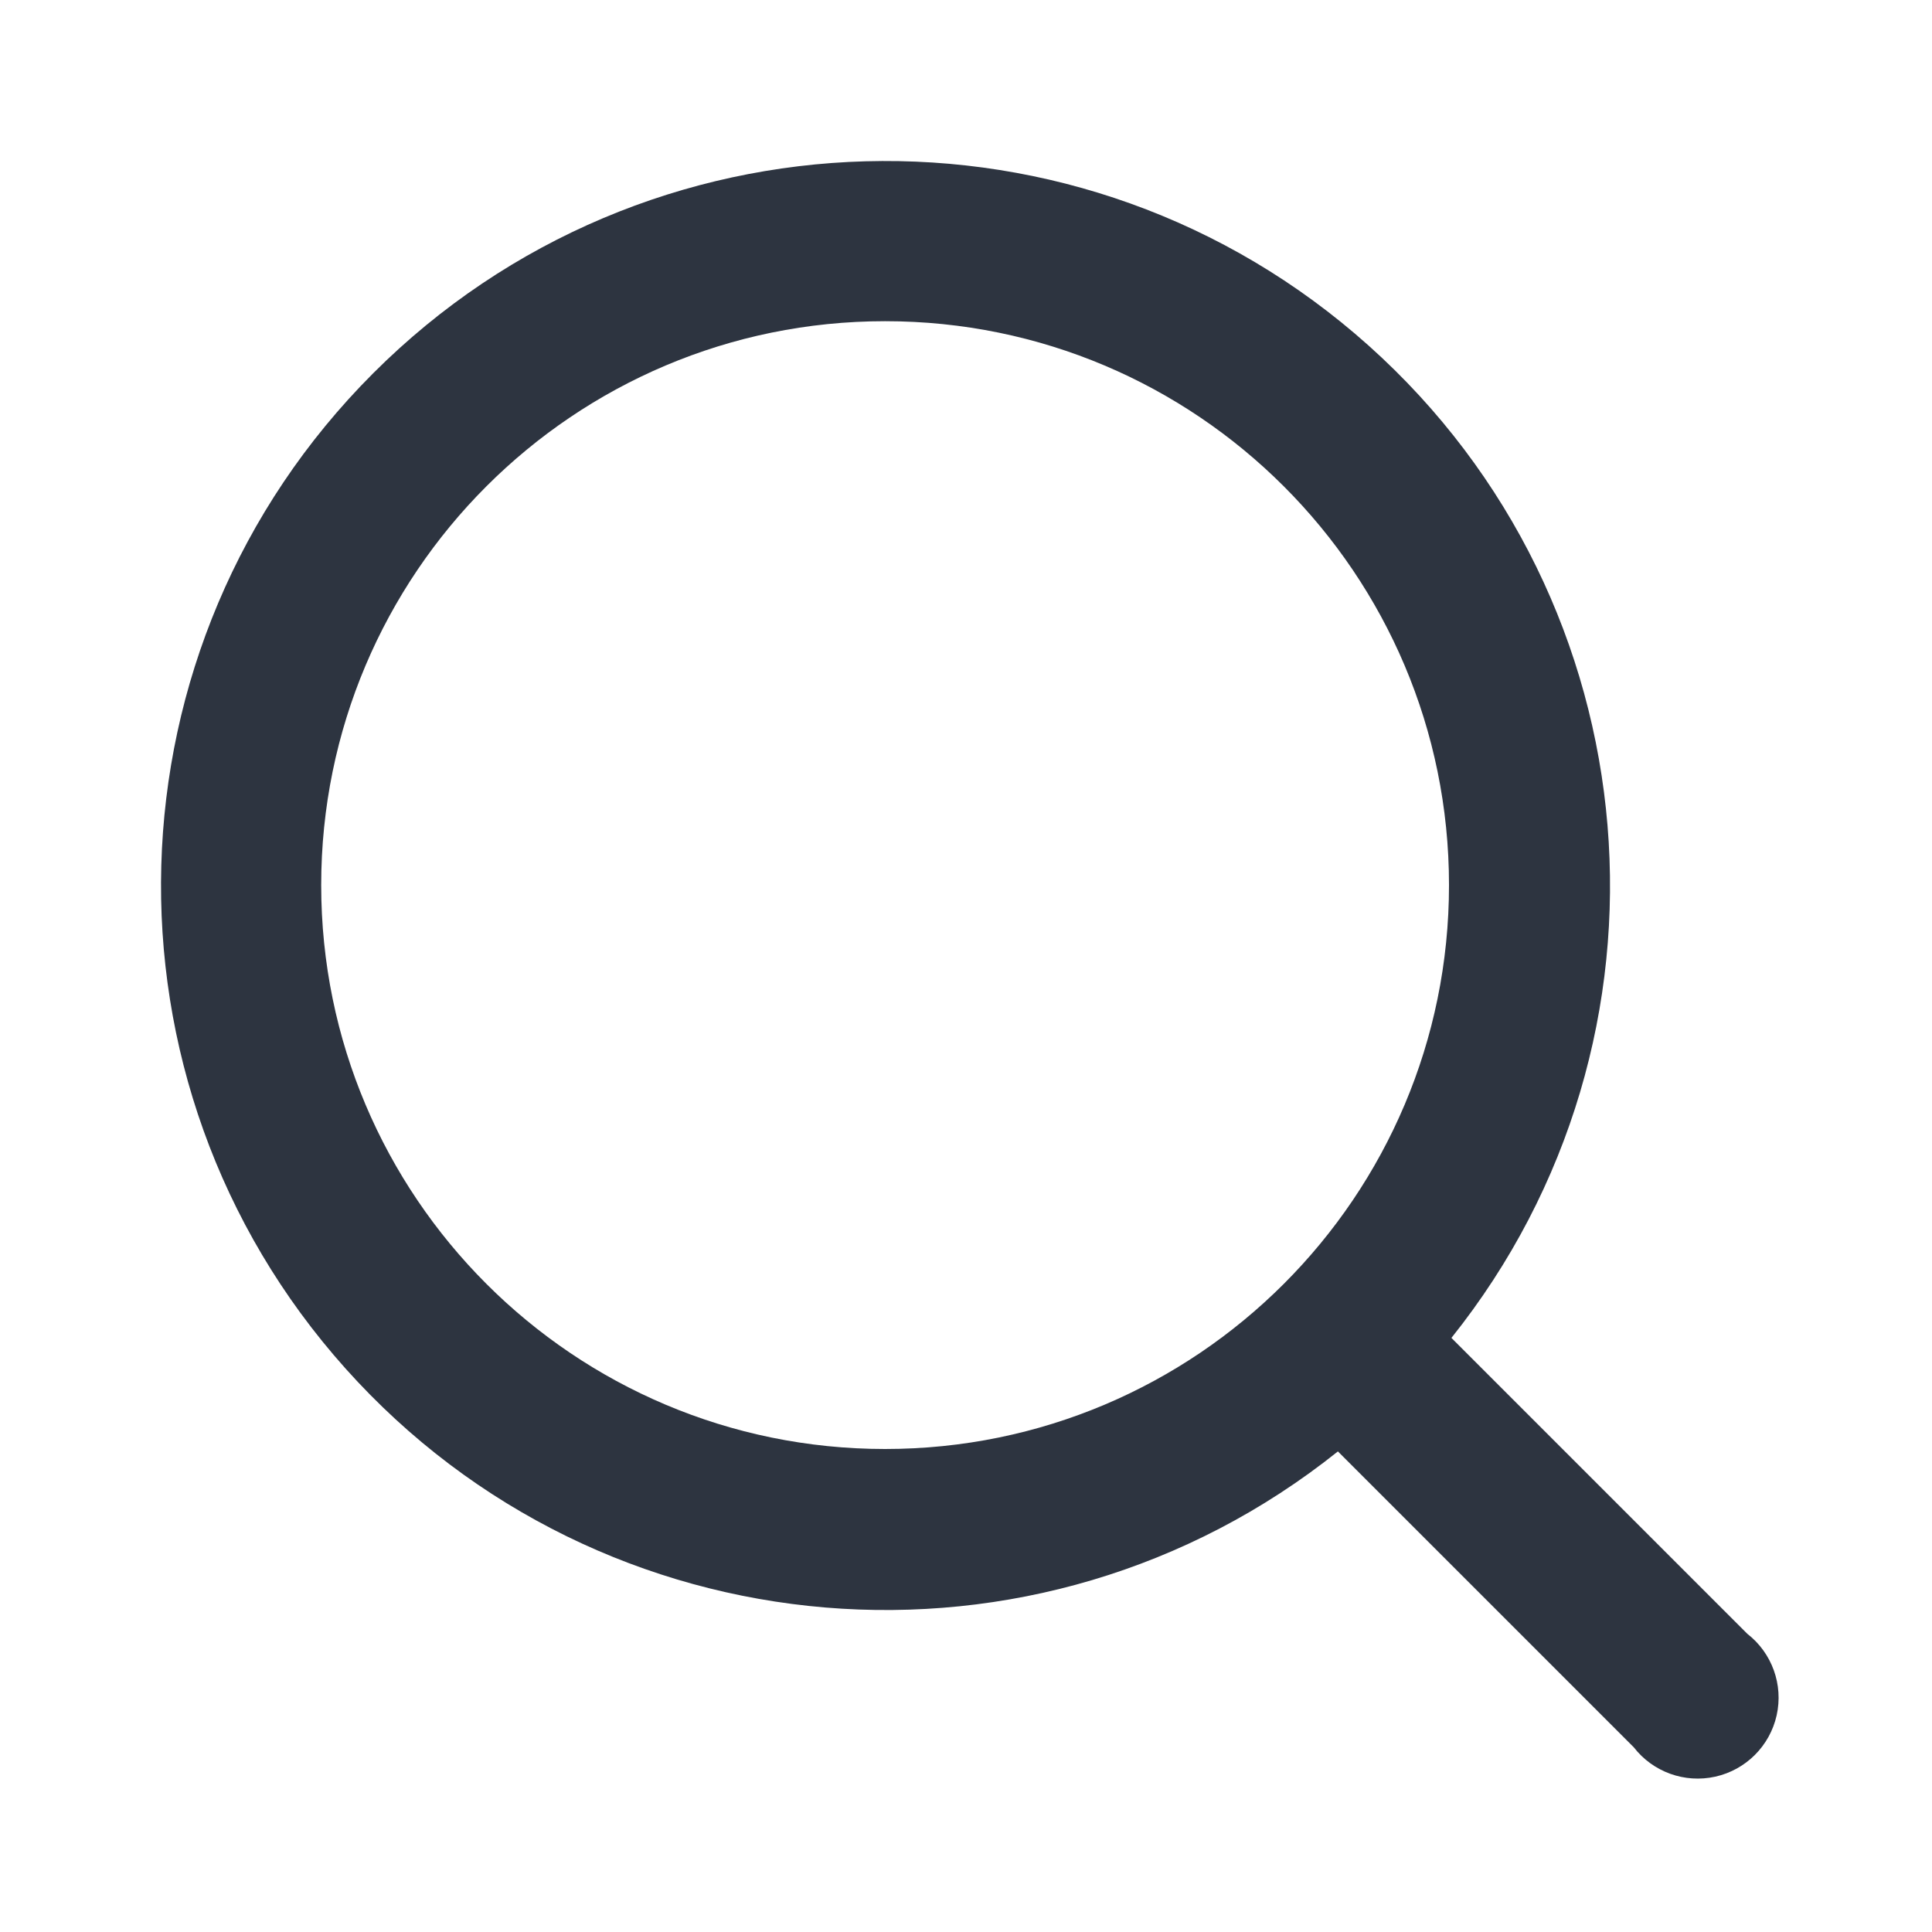
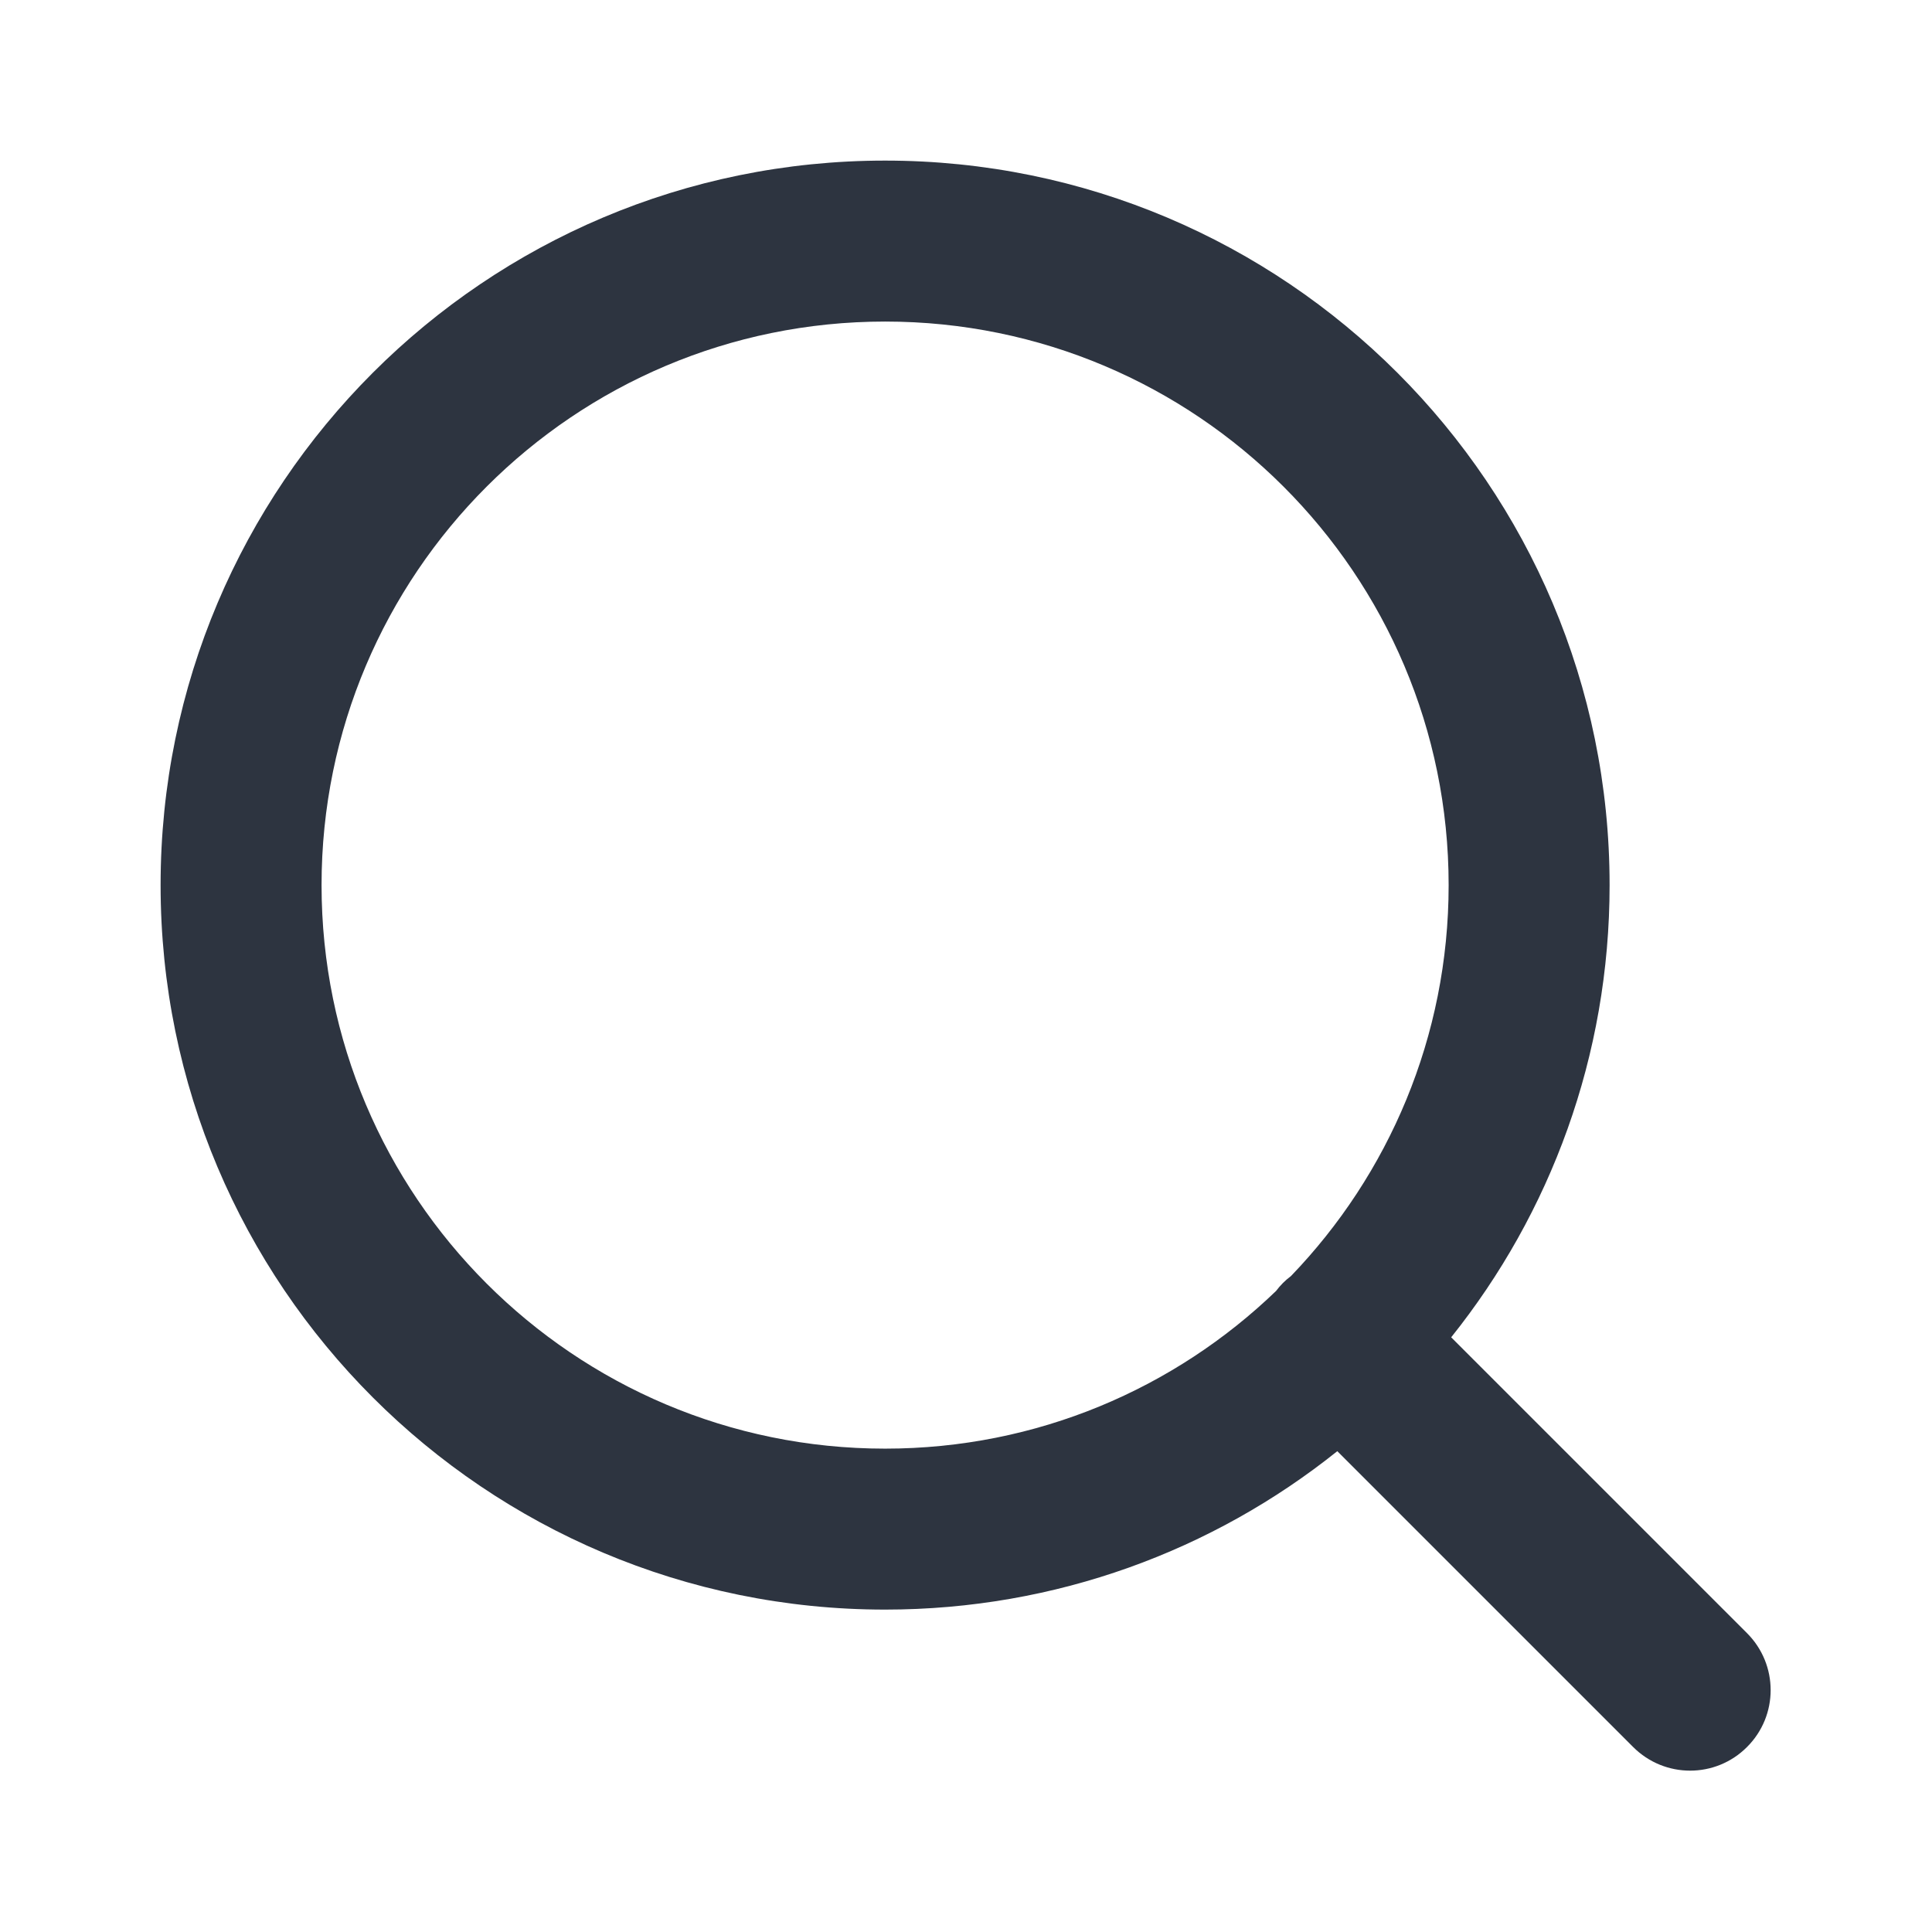
- <svg xmlns="http://www.w3.org/2000/svg" width="16" height="16" fill="none">
-   <path fill-rule="evenodd" clip-rule="evenodd" d="M2.66 7.33a4.67 4.67 0 1 1 9.34 0 4.67 4.67 0 0 1-9.34 0Zm8.42 4.69a6 6 0 1 1 .94-.94l2.45 2.45a.67.67 0 1 1-.94.94l-2.45-2.45Z" fill="#2D3440" />
+ <svg xmlns="http://www.w3.org/2000/svg" width="16" height="16" viewBox="0 0 16 16" fill="none">
+   <path fill-rule="evenodd" clip-rule="evenodd" d="M2.663 7.33C2.663 4.753 4.753 2.663 7.33 2.663C9.907 2.663 11.997 4.753 11.997 7.33C11.997 8.587 11.499 9.729 10.691 10.568C10.668 10.585 10.646 10.604 10.625 10.625C10.604 10.646 10.585 10.668 10.568 10.691C9.728 11.5 8.587 11.997 7.33 11.997C4.753 11.997 2.663 9.907 2.663 7.33ZM11.075 12.018C10.049 12.839 8.747 13.33 7.33 13.33C4.016 13.33 1.33 10.644 1.33 7.33C1.33 4.016 4.016 1.33 7.33 1.33C10.644 1.33 13.33 4.016 13.33 7.33C13.33 8.747 12.839 10.049 12.018 11.075L14.468 13.525C14.729 13.786 14.729 14.208 14.468 14.468C14.208 14.729 13.786 14.729 13.525 14.468L11.075 12.018Z" fill="#2D3440" />
</svg>
